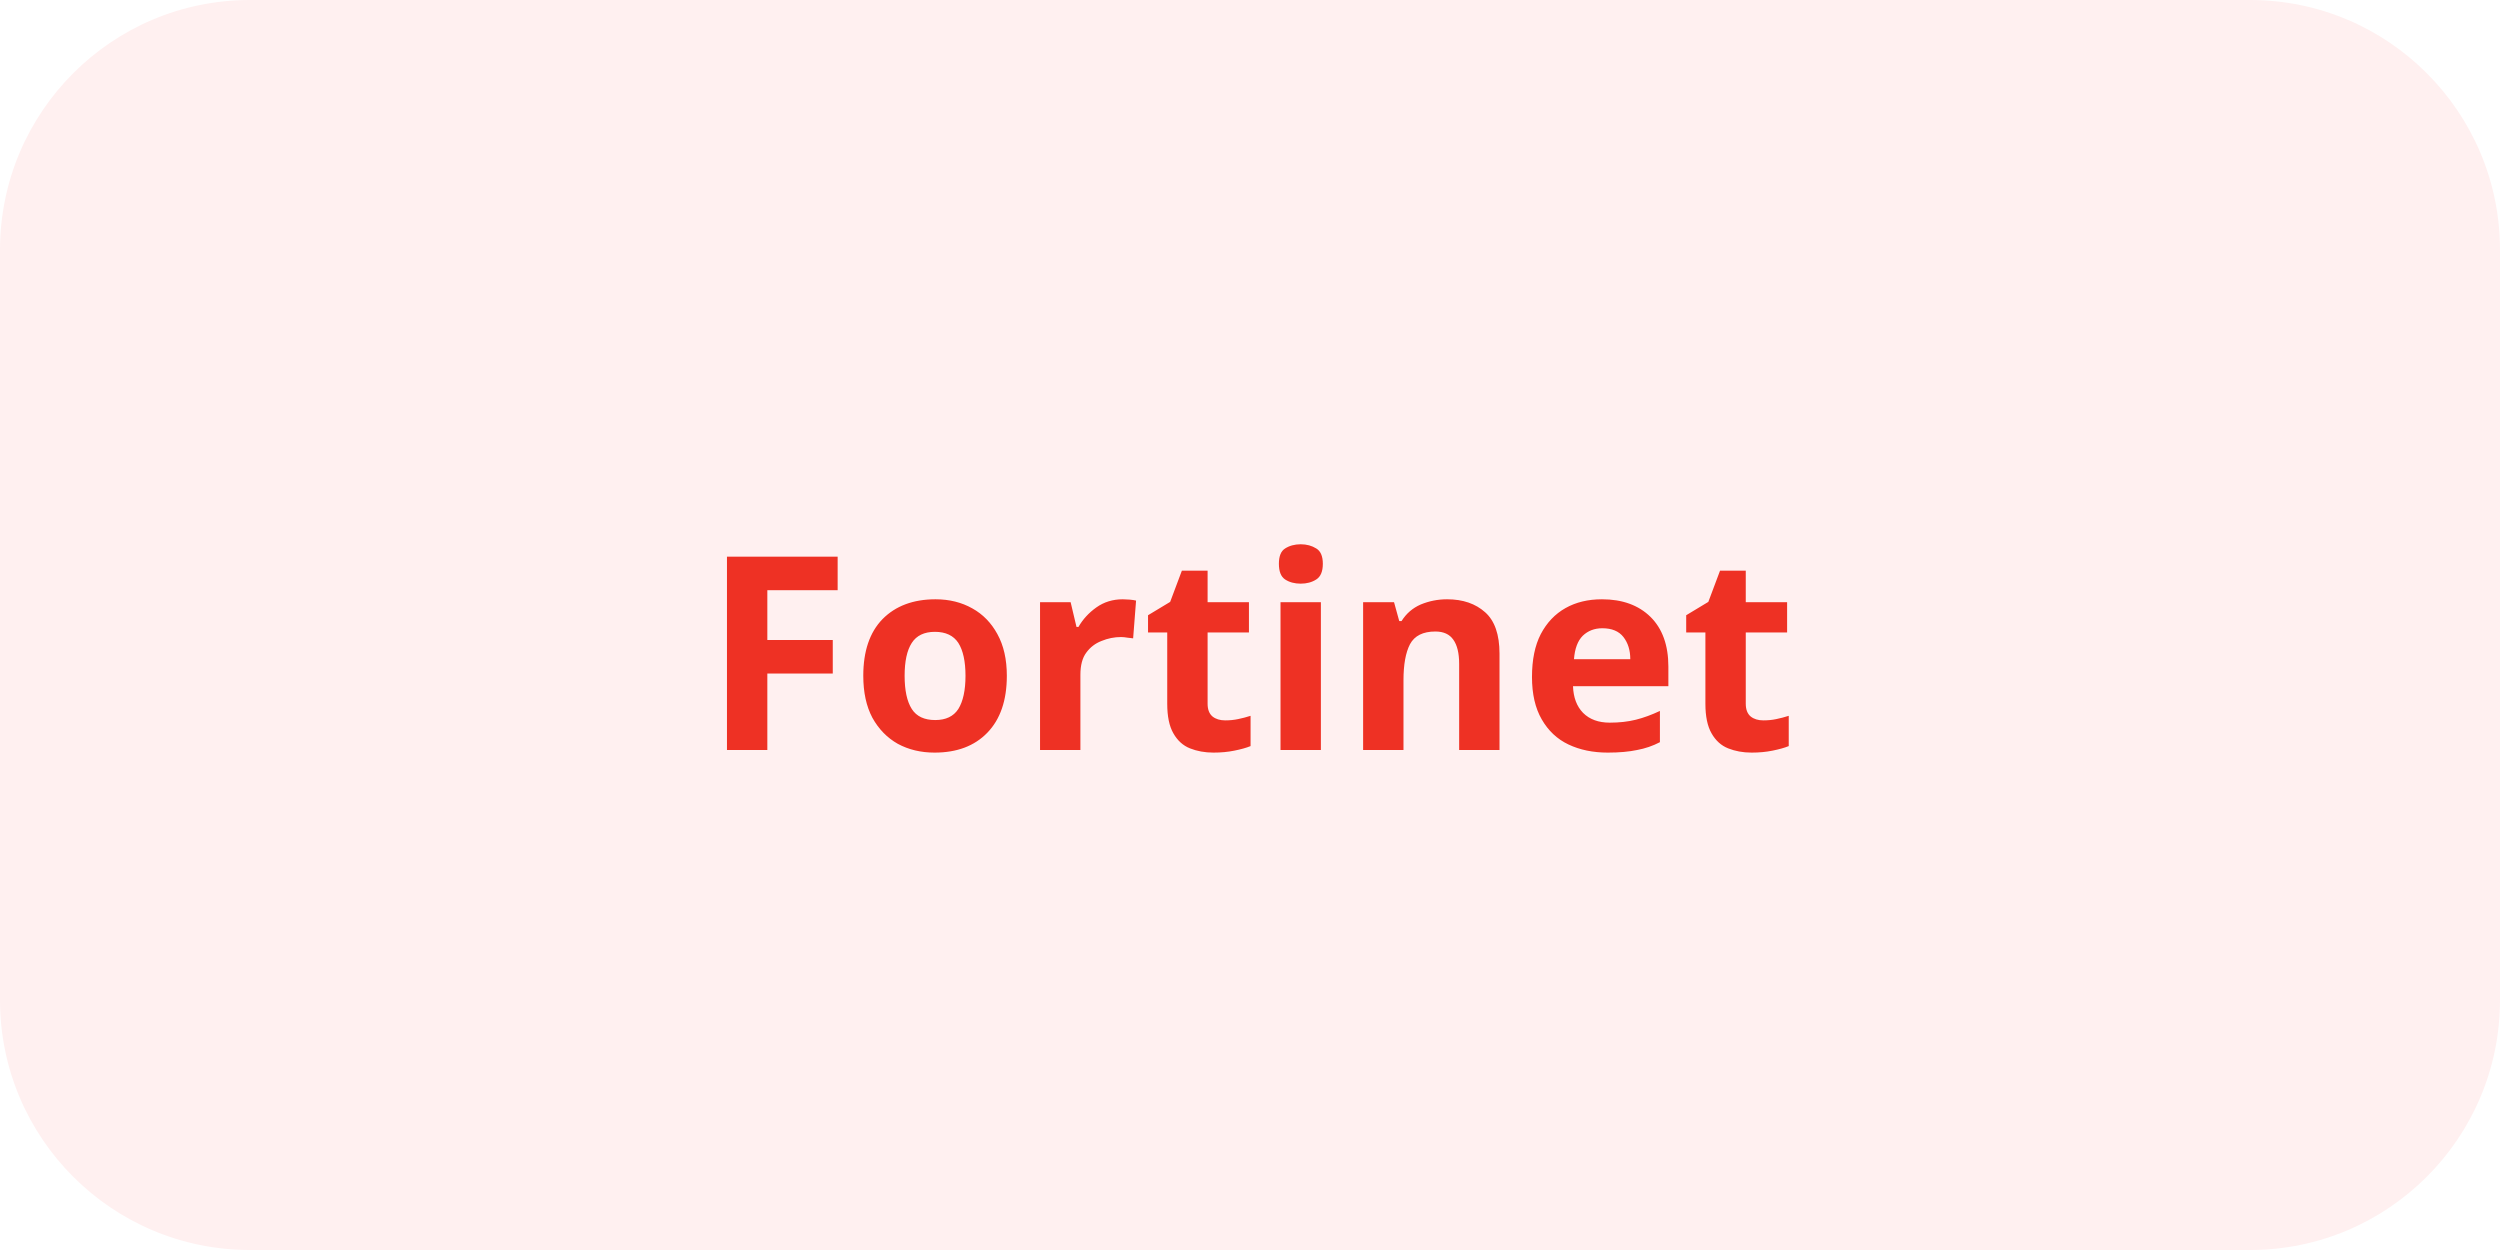
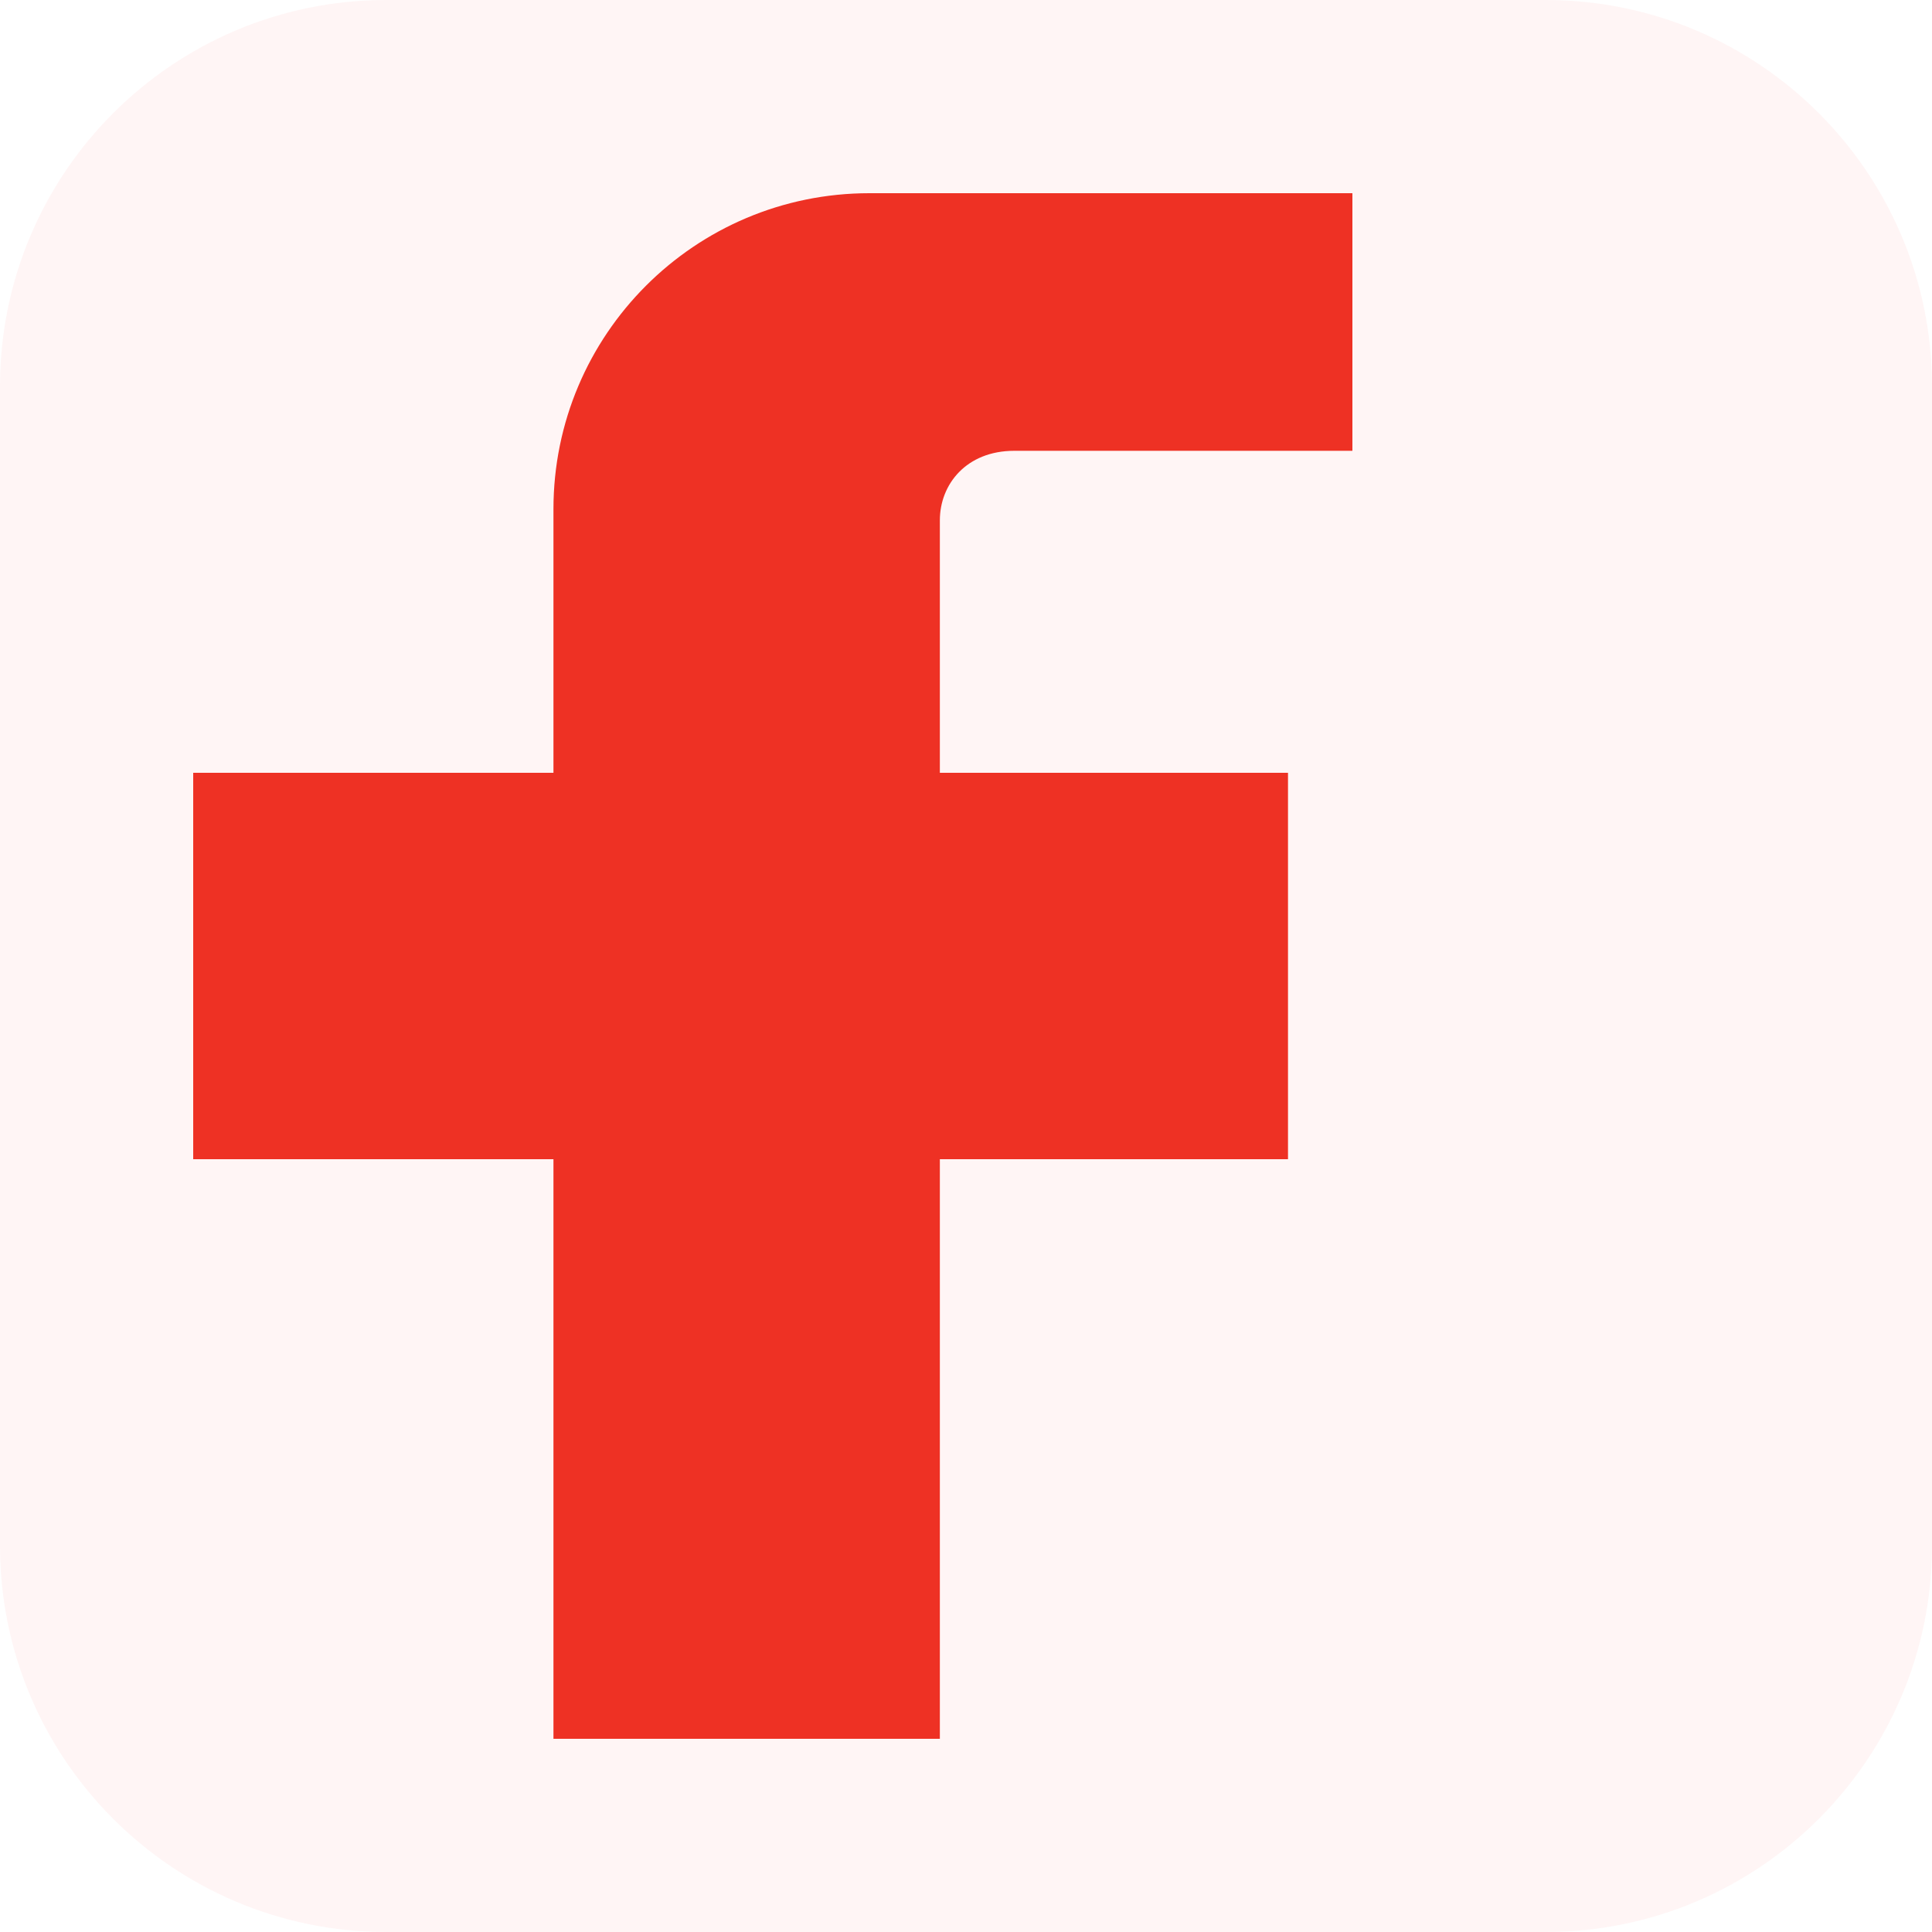
- <svg xmlns="http://www.w3.org/2000/svg" viewBox="0 0 120 60">
-   <rect width="120" height="60" rx="12" fill="#fff0f0" />
-   <text x="60" y="36" text-anchor="middle" font-family="sans-serif" font-weight="bold" font-size="13" fill="#ee3124">Fortinet</text>
+ <svg xmlns="http://www.w3.org/2000/svg" viewBox="0 0 60 60">
+   <rect width="60" height="60" rx="12" fill="#fff5f5" />
+   <g transform="translate(6,6) scale(2.0)">
+     <path d="M10.5 0C7.79 0 5.594 2.196 5.594 4.906V9H0v6h5.594v9h6V15H17v-6h-5.406V5.08C11.594 4.52 12.006 4 12.75 4H18V0zm3.054 0v4H18V0z" fill="#EE3124" />
+   </g>
</svg>
